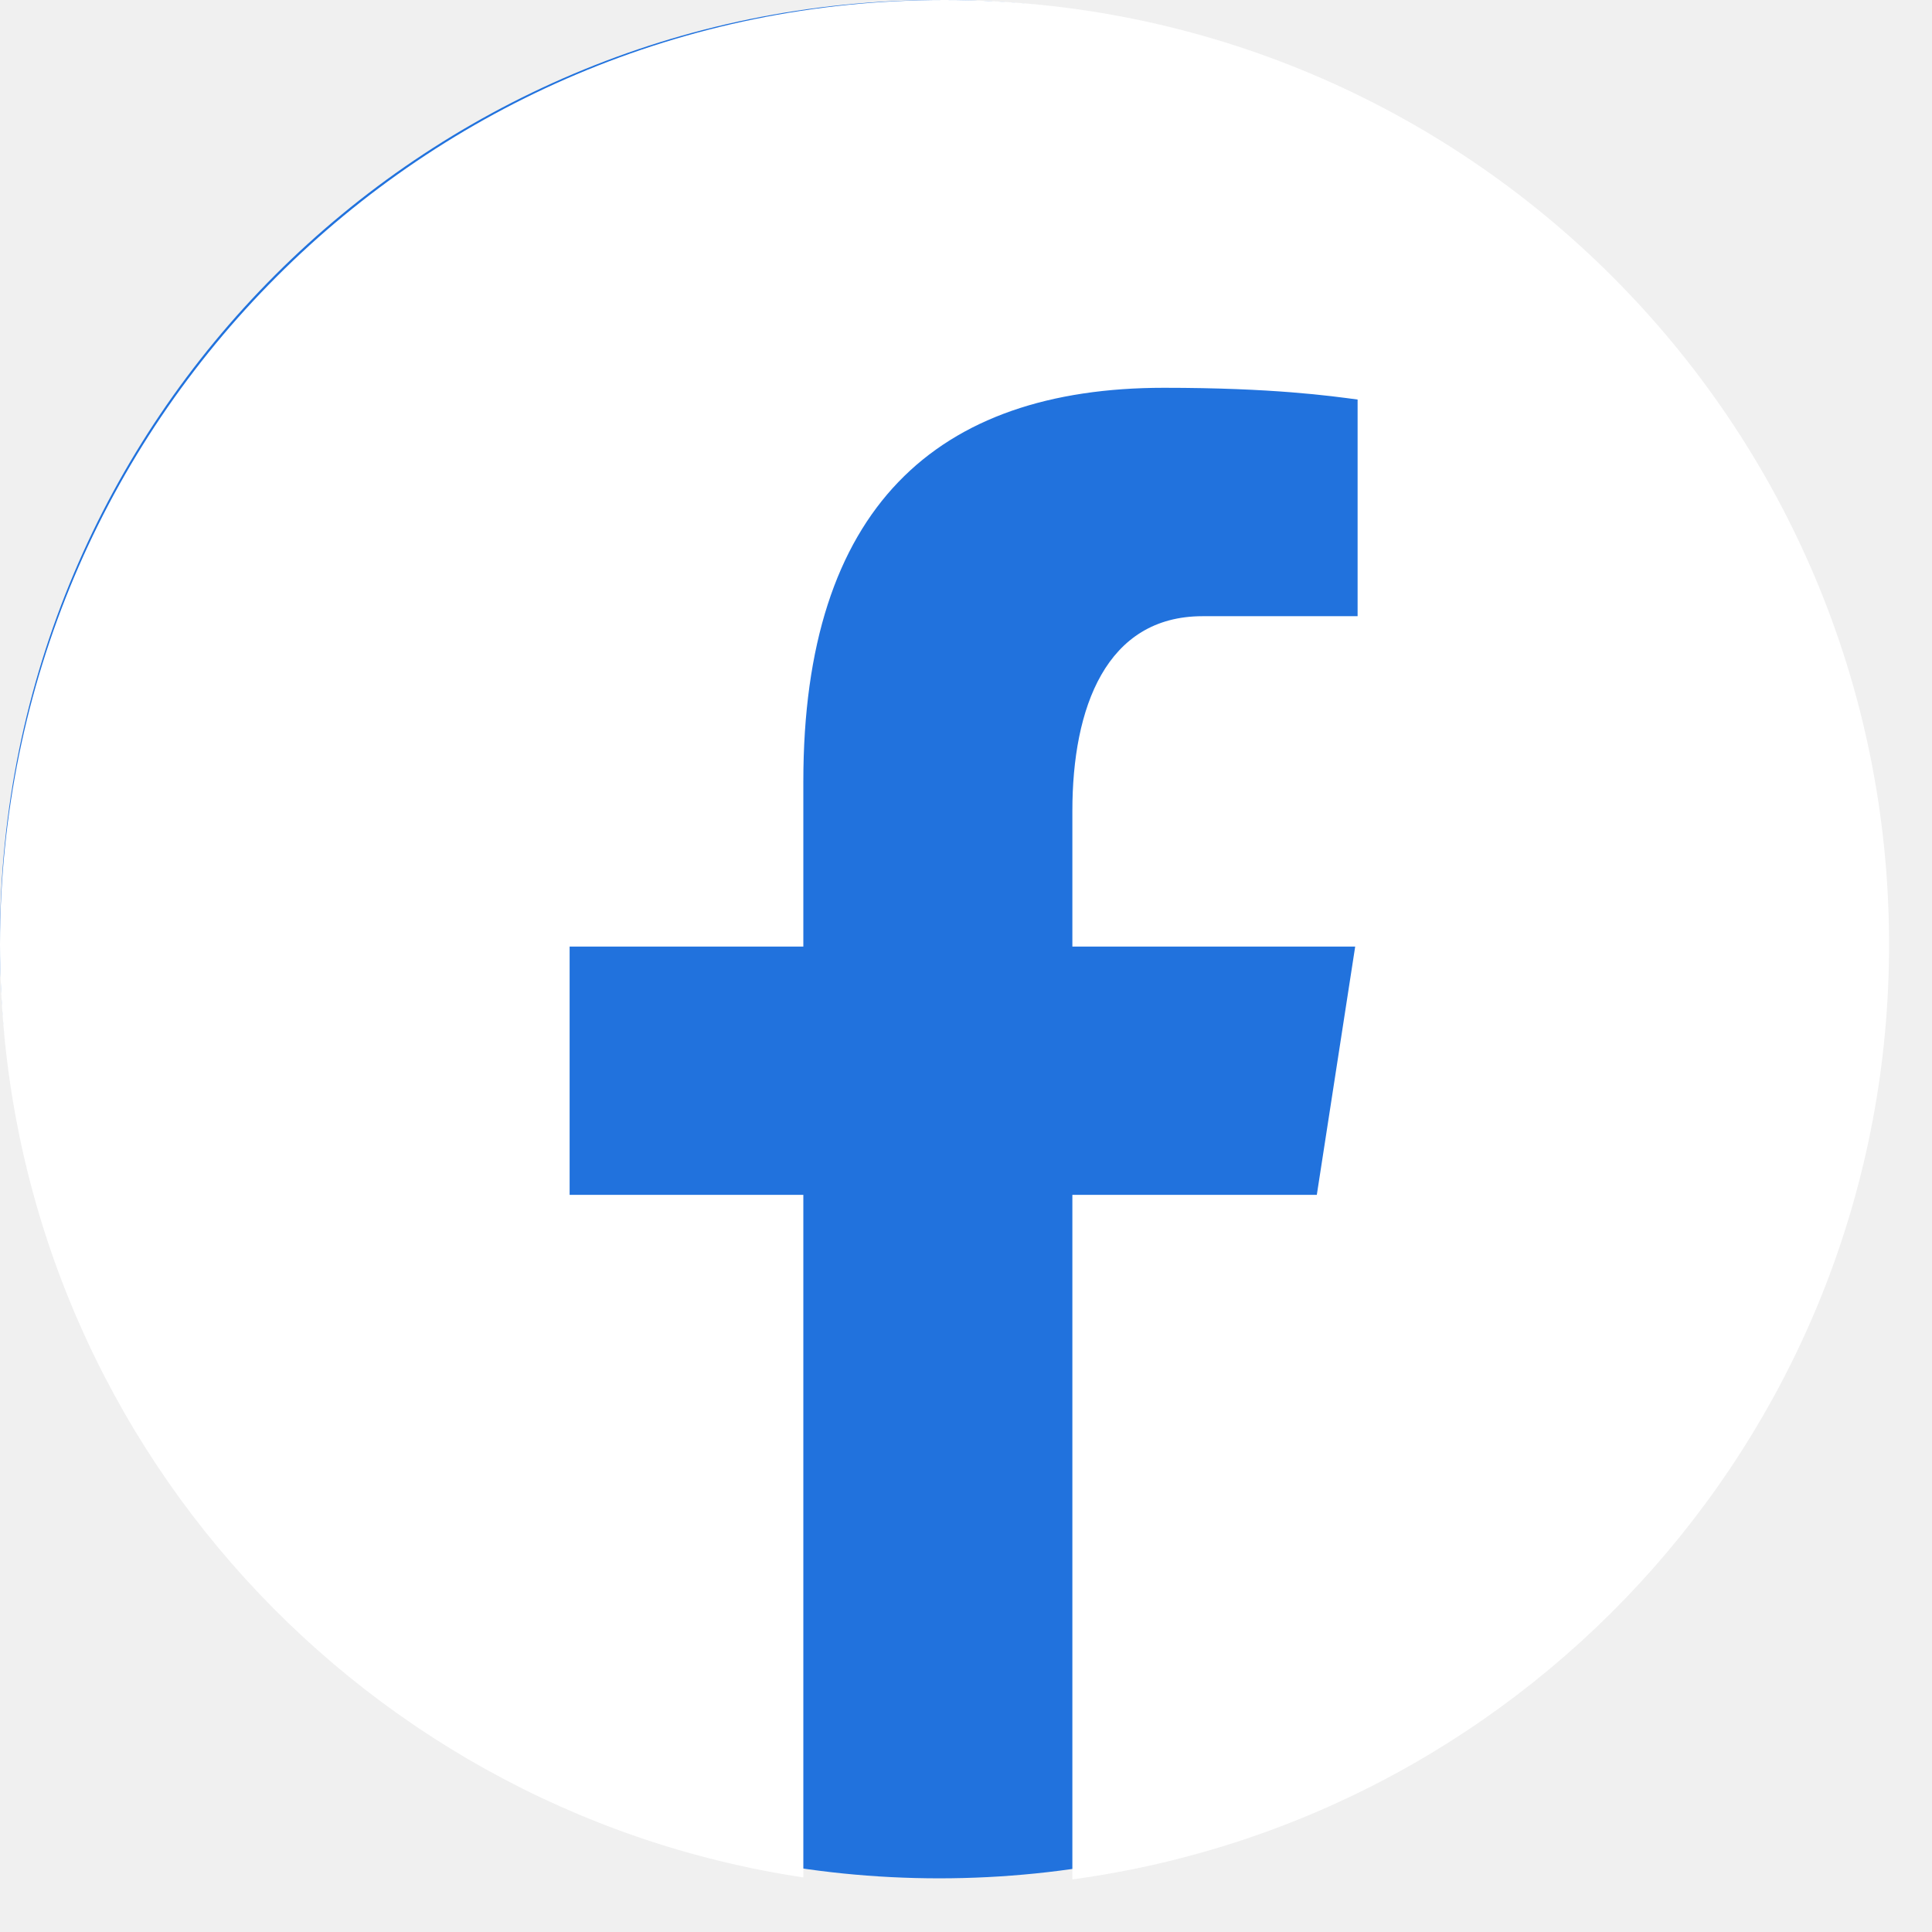
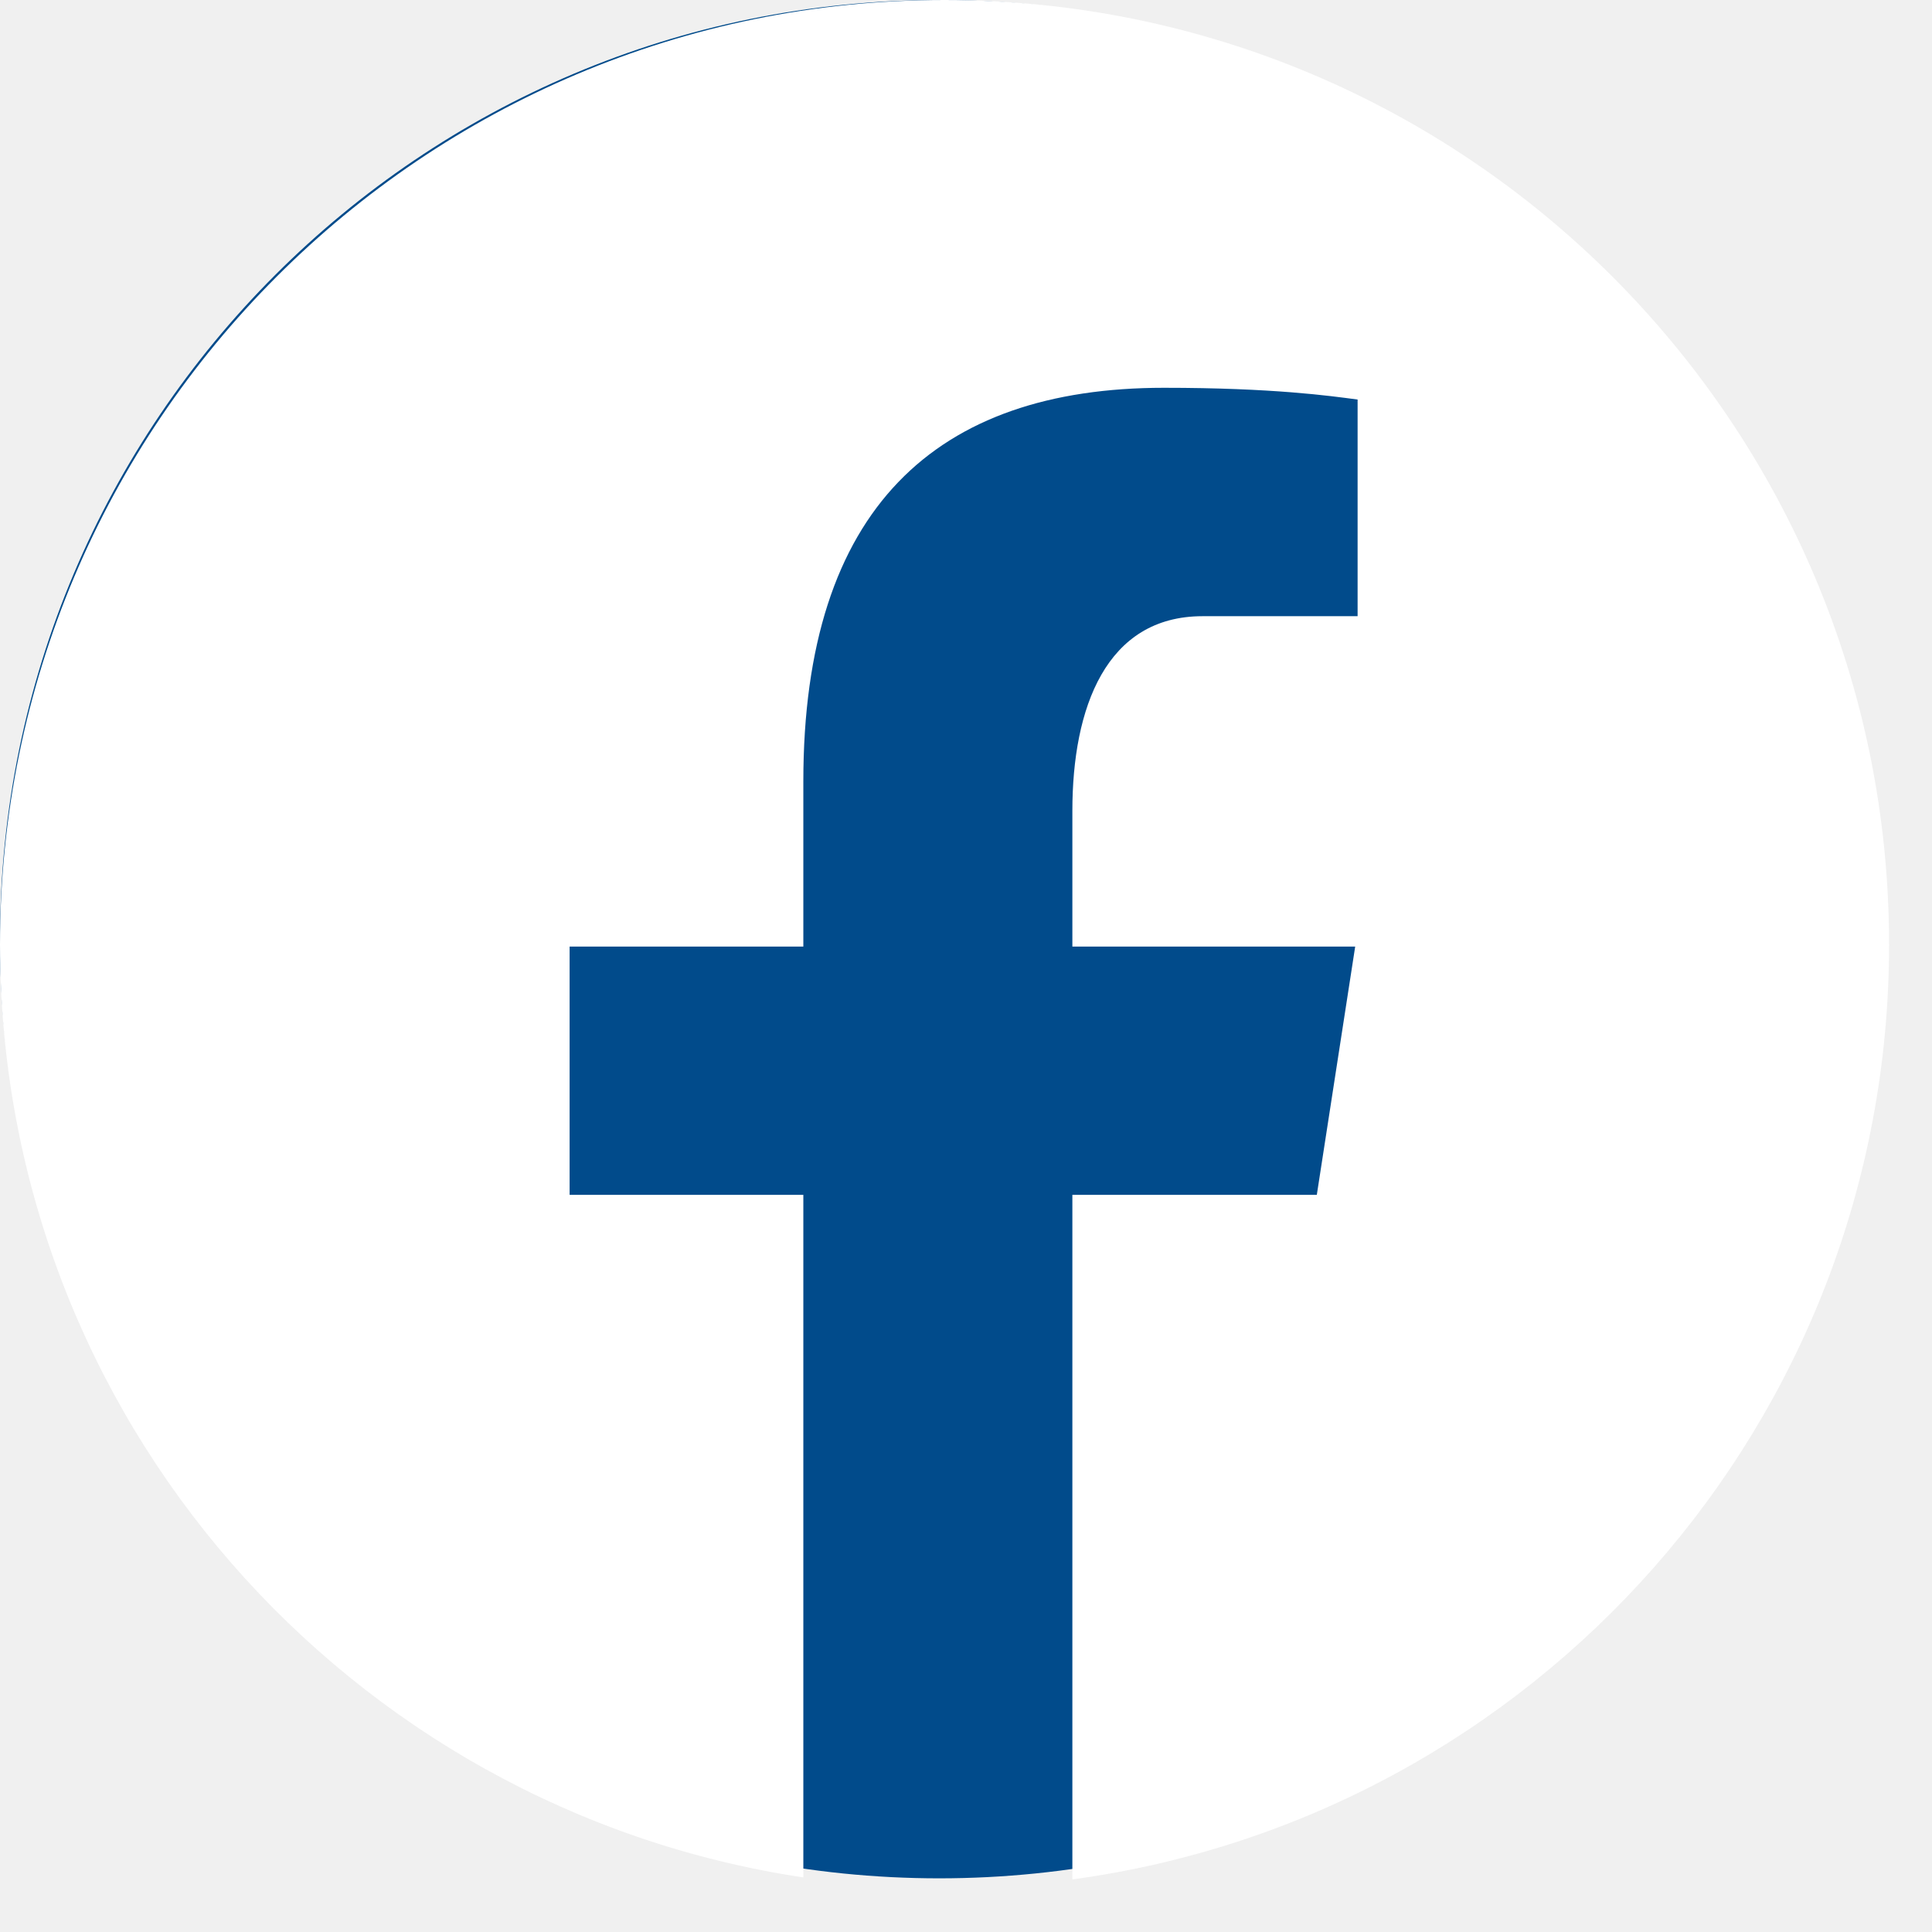
<svg xmlns="http://www.w3.org/2000/svg" width="36" height="36" viewBox="0 0 36 36" fill="none">
-   <circle cx="17.5" cy="17.5" r="17.5" fill="#2172DD" />
+   <circle cx="17.5" cy="17.5" r="17.5" fill="#014B8B" />
  <path d="M17.6 0C7.88 0 0 7.88 0 17.6C0 26.424 6.5 33.71 14.969 34.983V22.264H10.614V17.638H14.969V14.56C14.969 9.463 17.452 7.226 21.688 7.226C23.716 7.226 24.79 7.377 25.297 7.445V11.482H22.408C20.61 11.482 19.982 13.188 19.982 15.11V17.638H25.252L24.537 22.264H19.982V35.02C28.572 33.855 35.2 26.51 35.2 17.6C35.2 7.88 27.32 0 17.6 0Z" fill="white" />
</svg>
